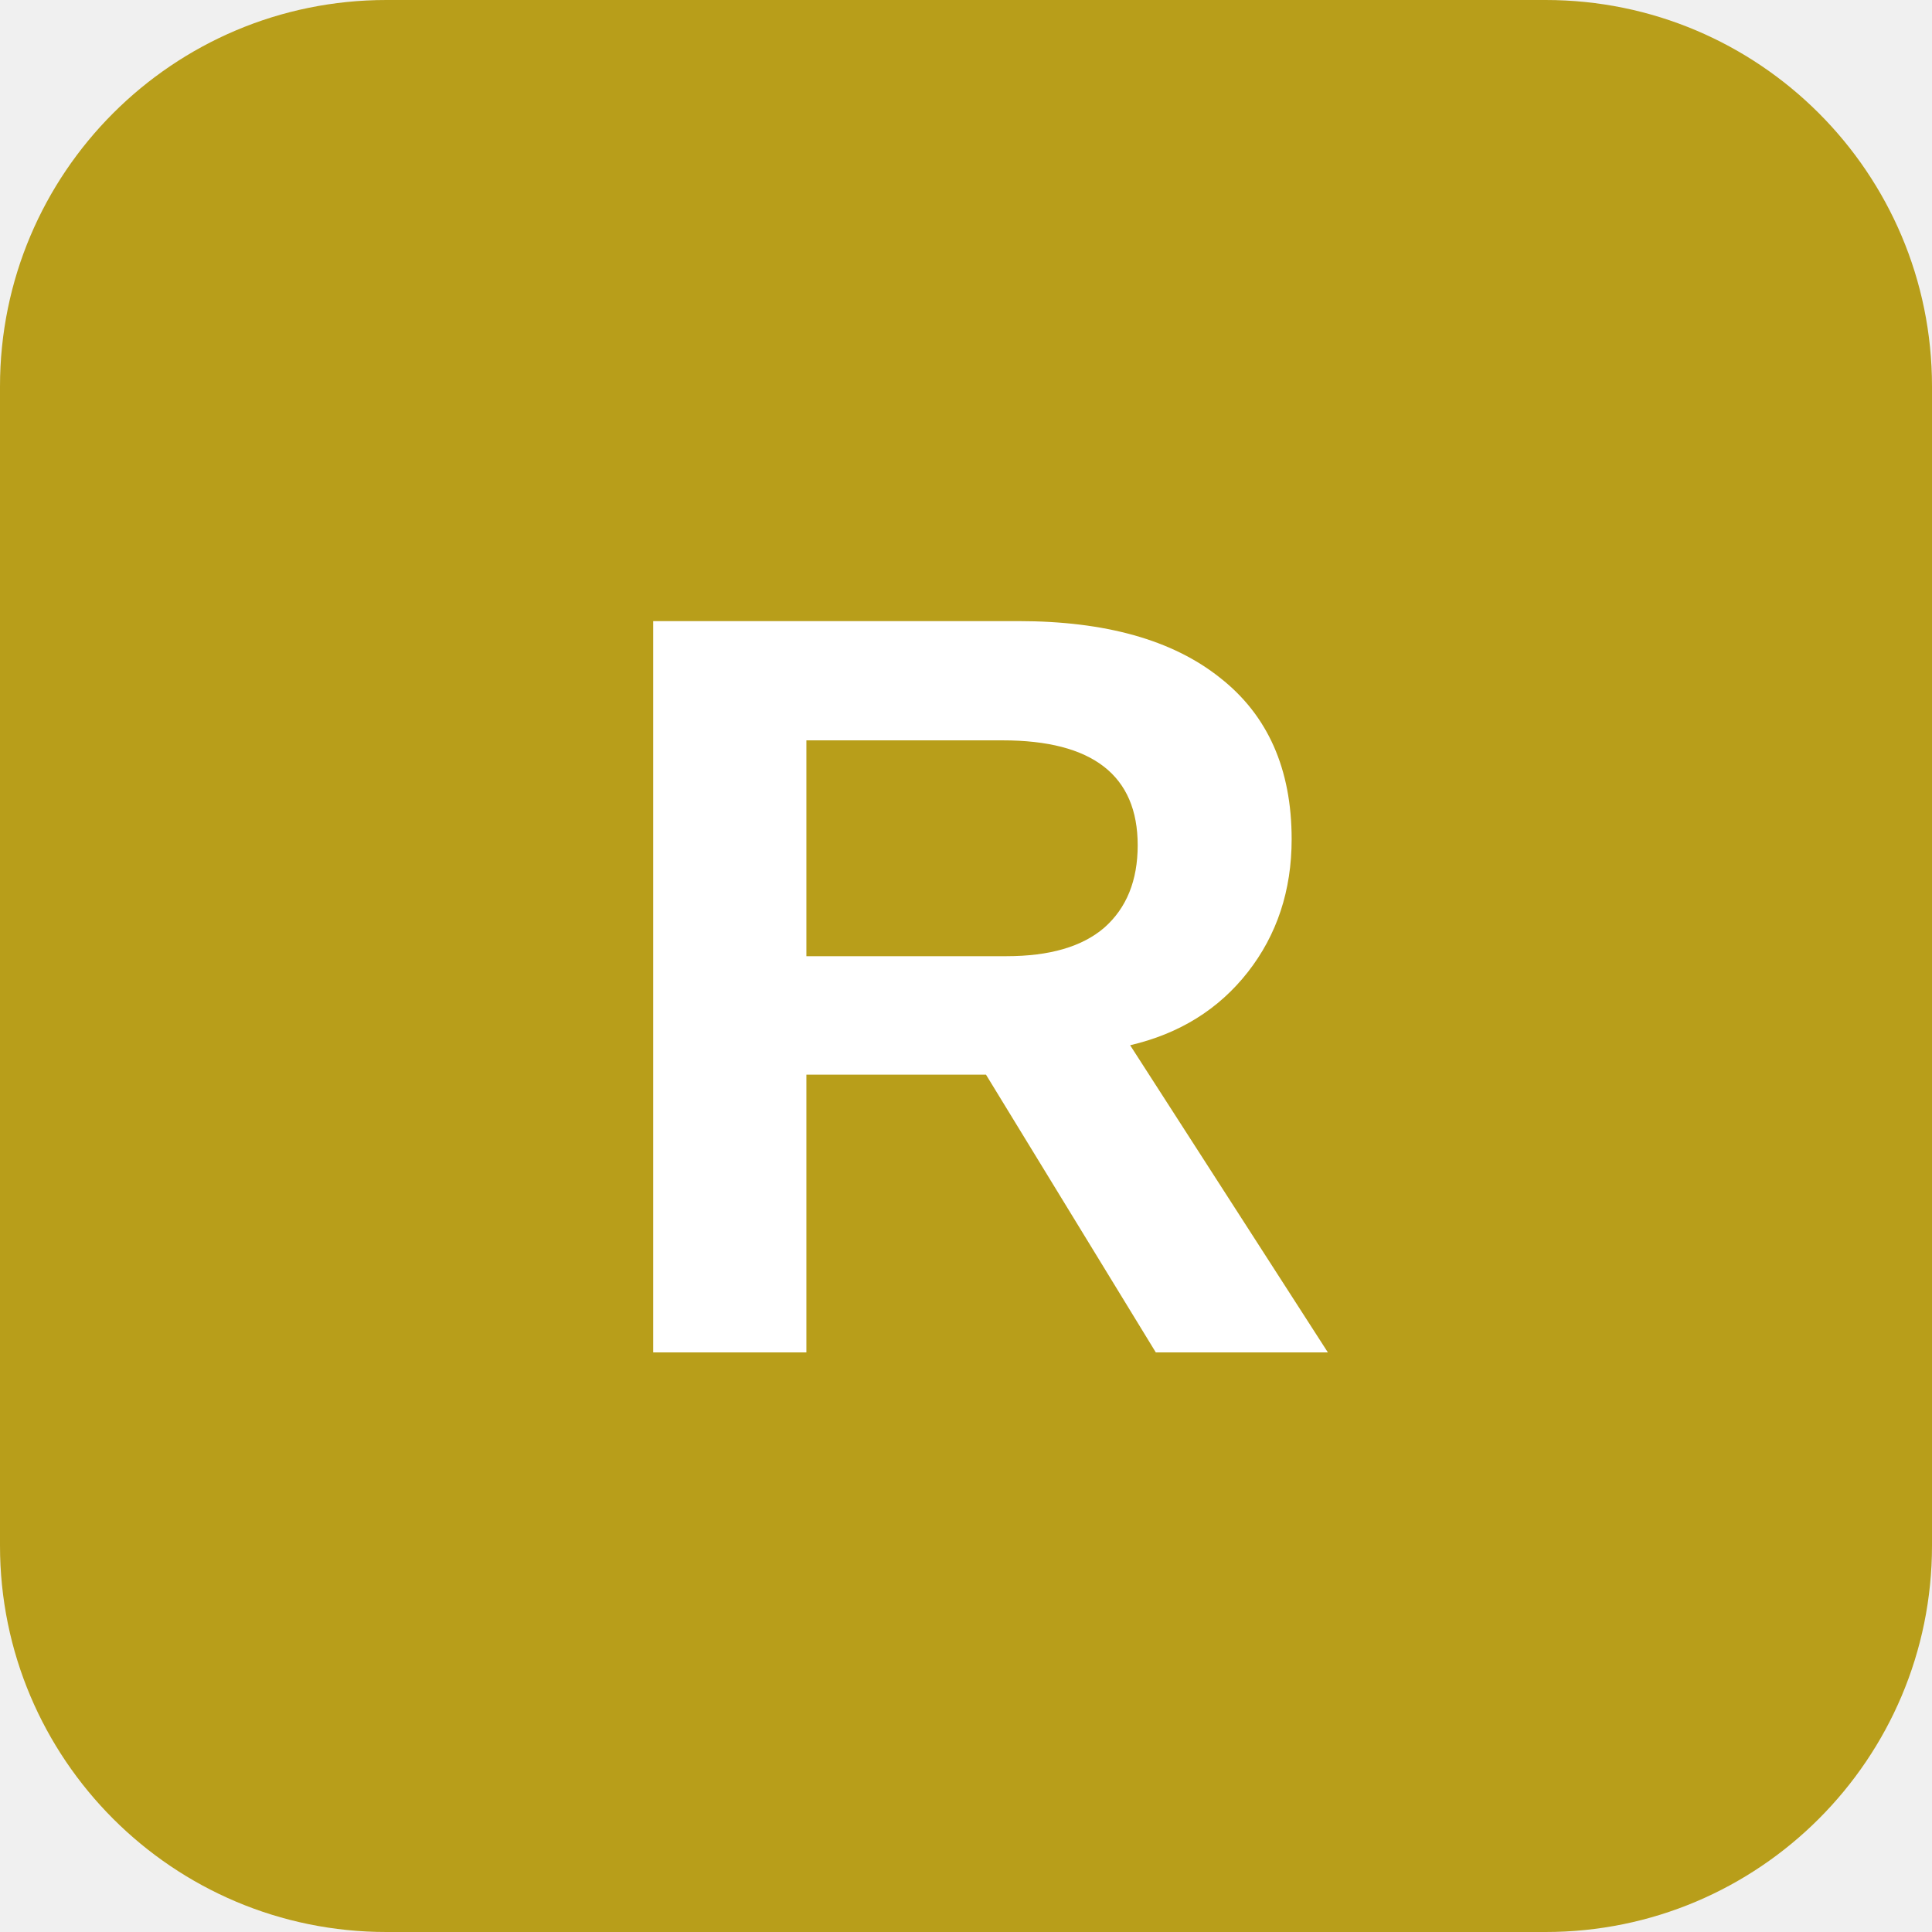
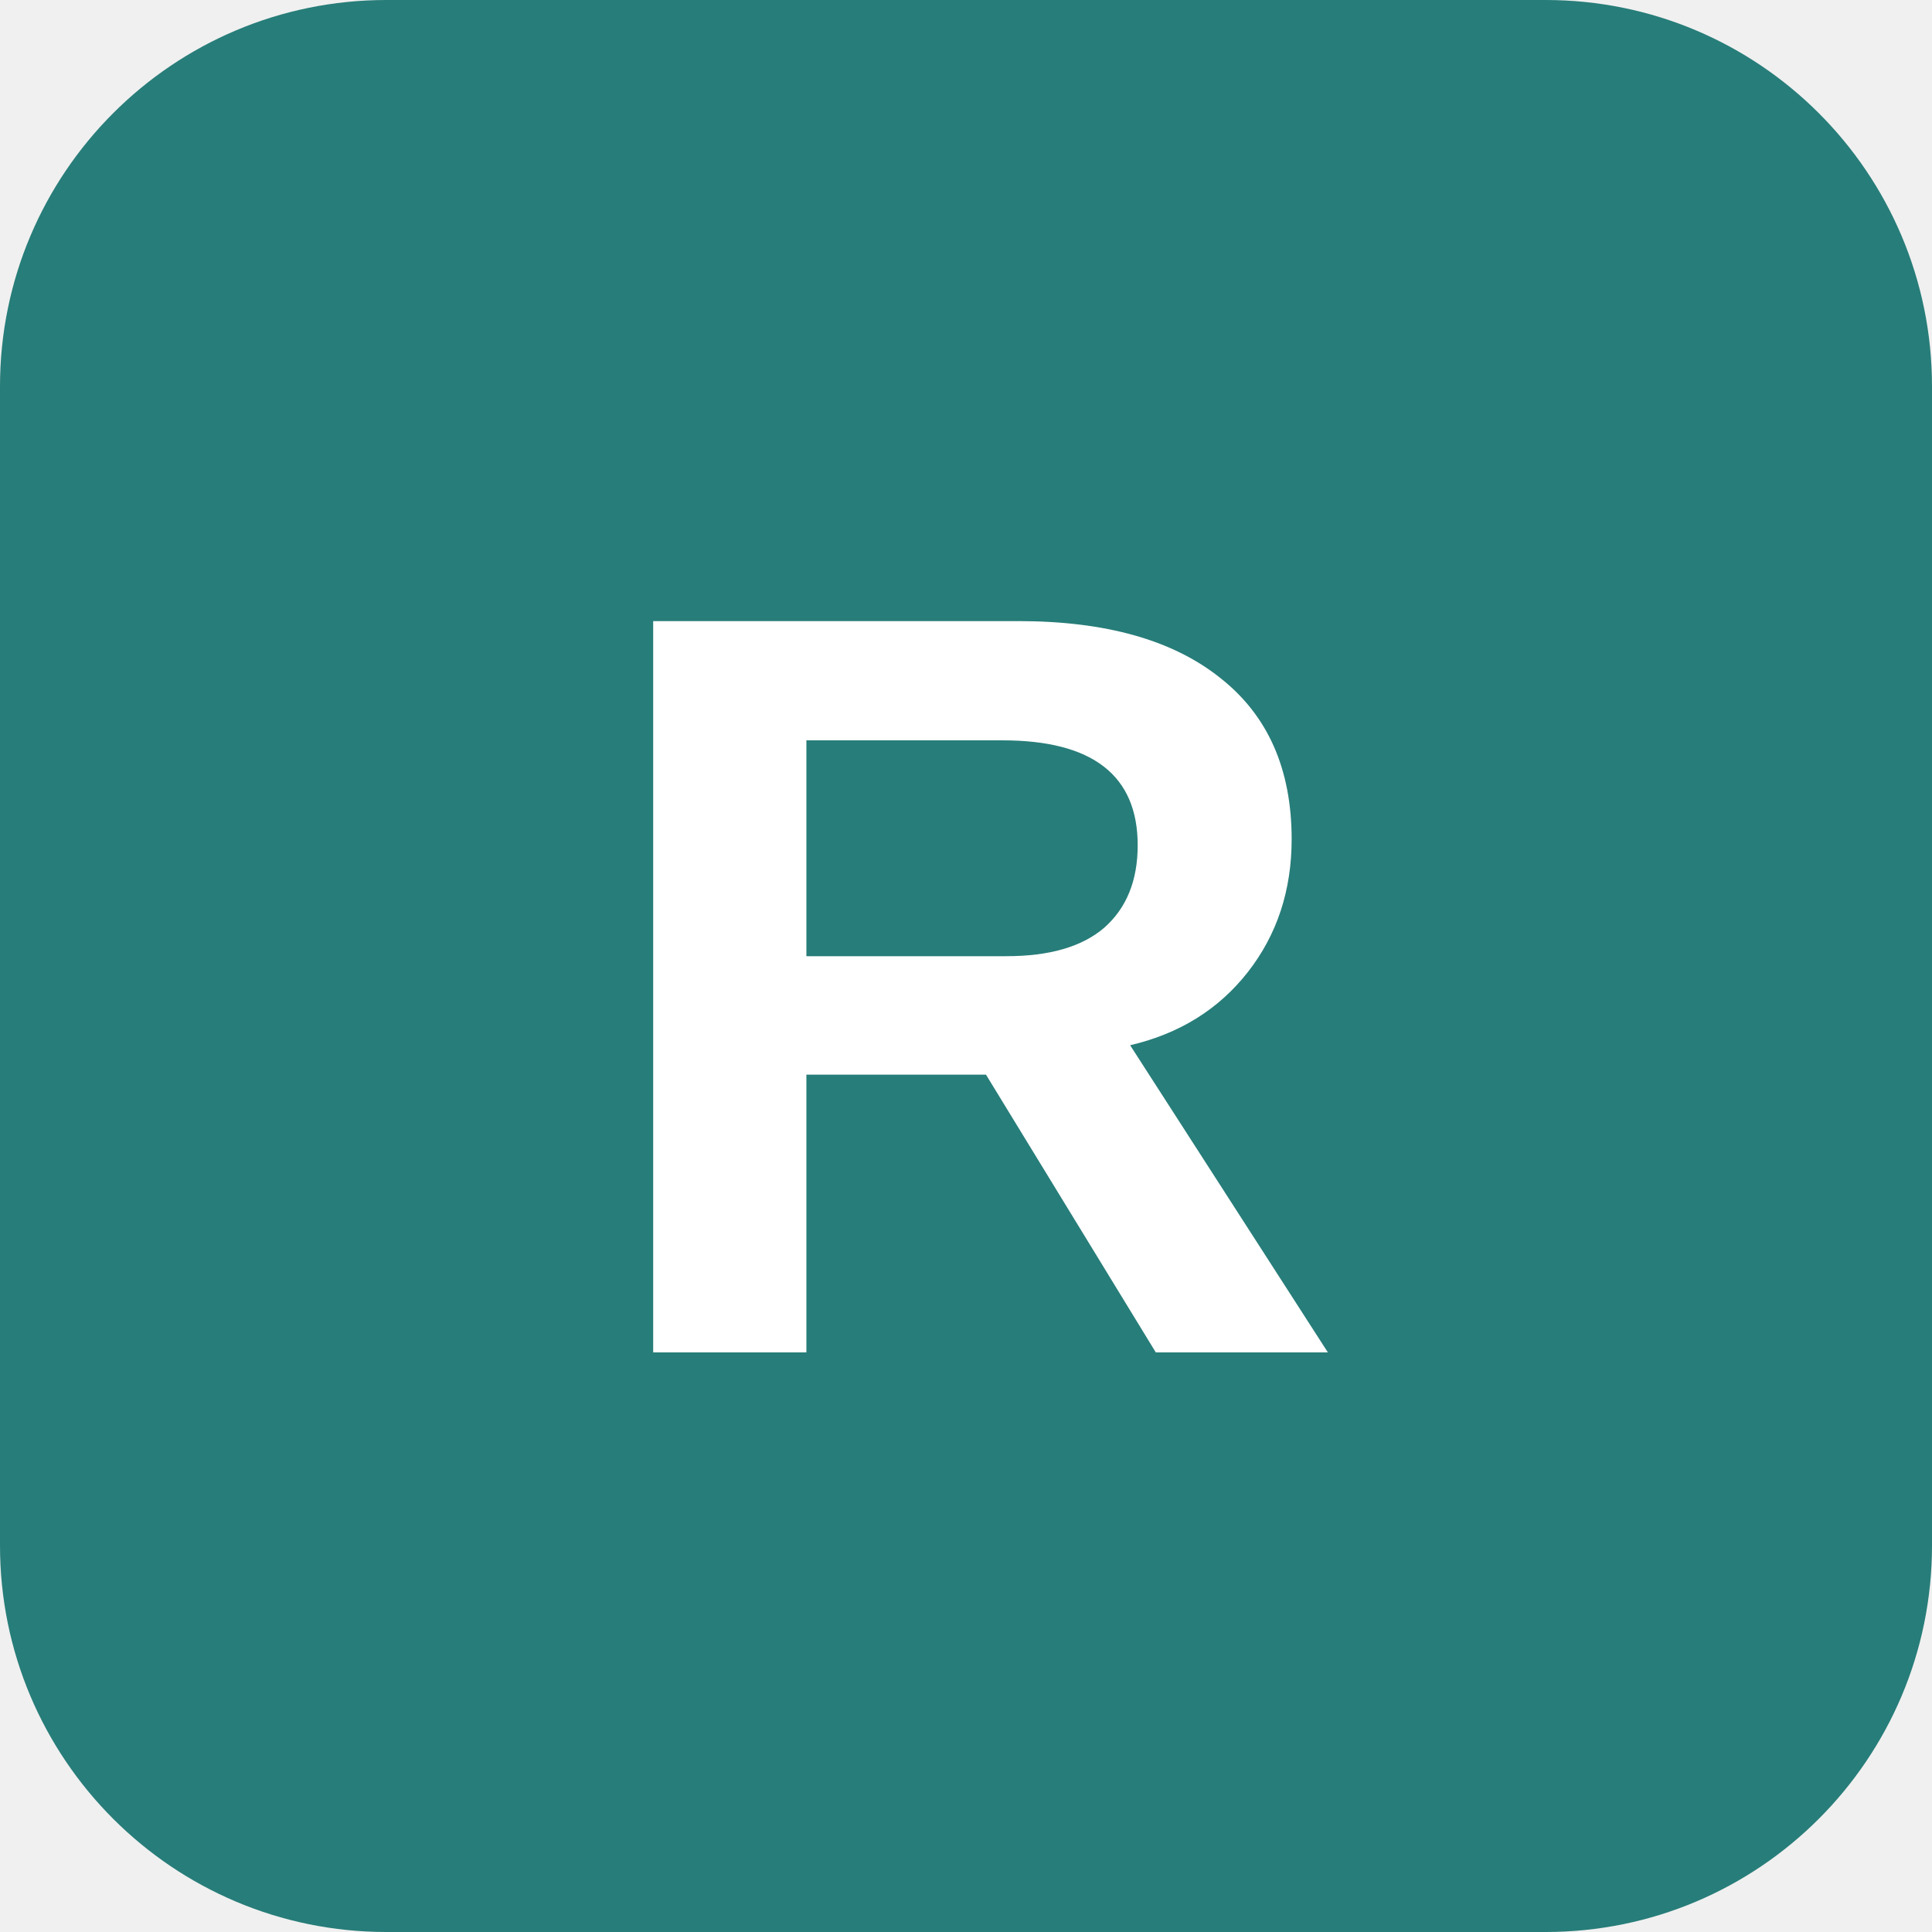
<svg xmlns="http://www.w3.org/2000/svg" viewBox="0 0 40 40">
-   <rect width="40" height="40" rx="8" fill="#b89e1a" />
+   <rect width="40" height="40" rx="8" fill="#277d79" />
  <text x="20" y="28" text-anchor="middle" font-family="Arial" font-weight="700" font-size="22" fill="#ffffff">R</text>
</svg>
